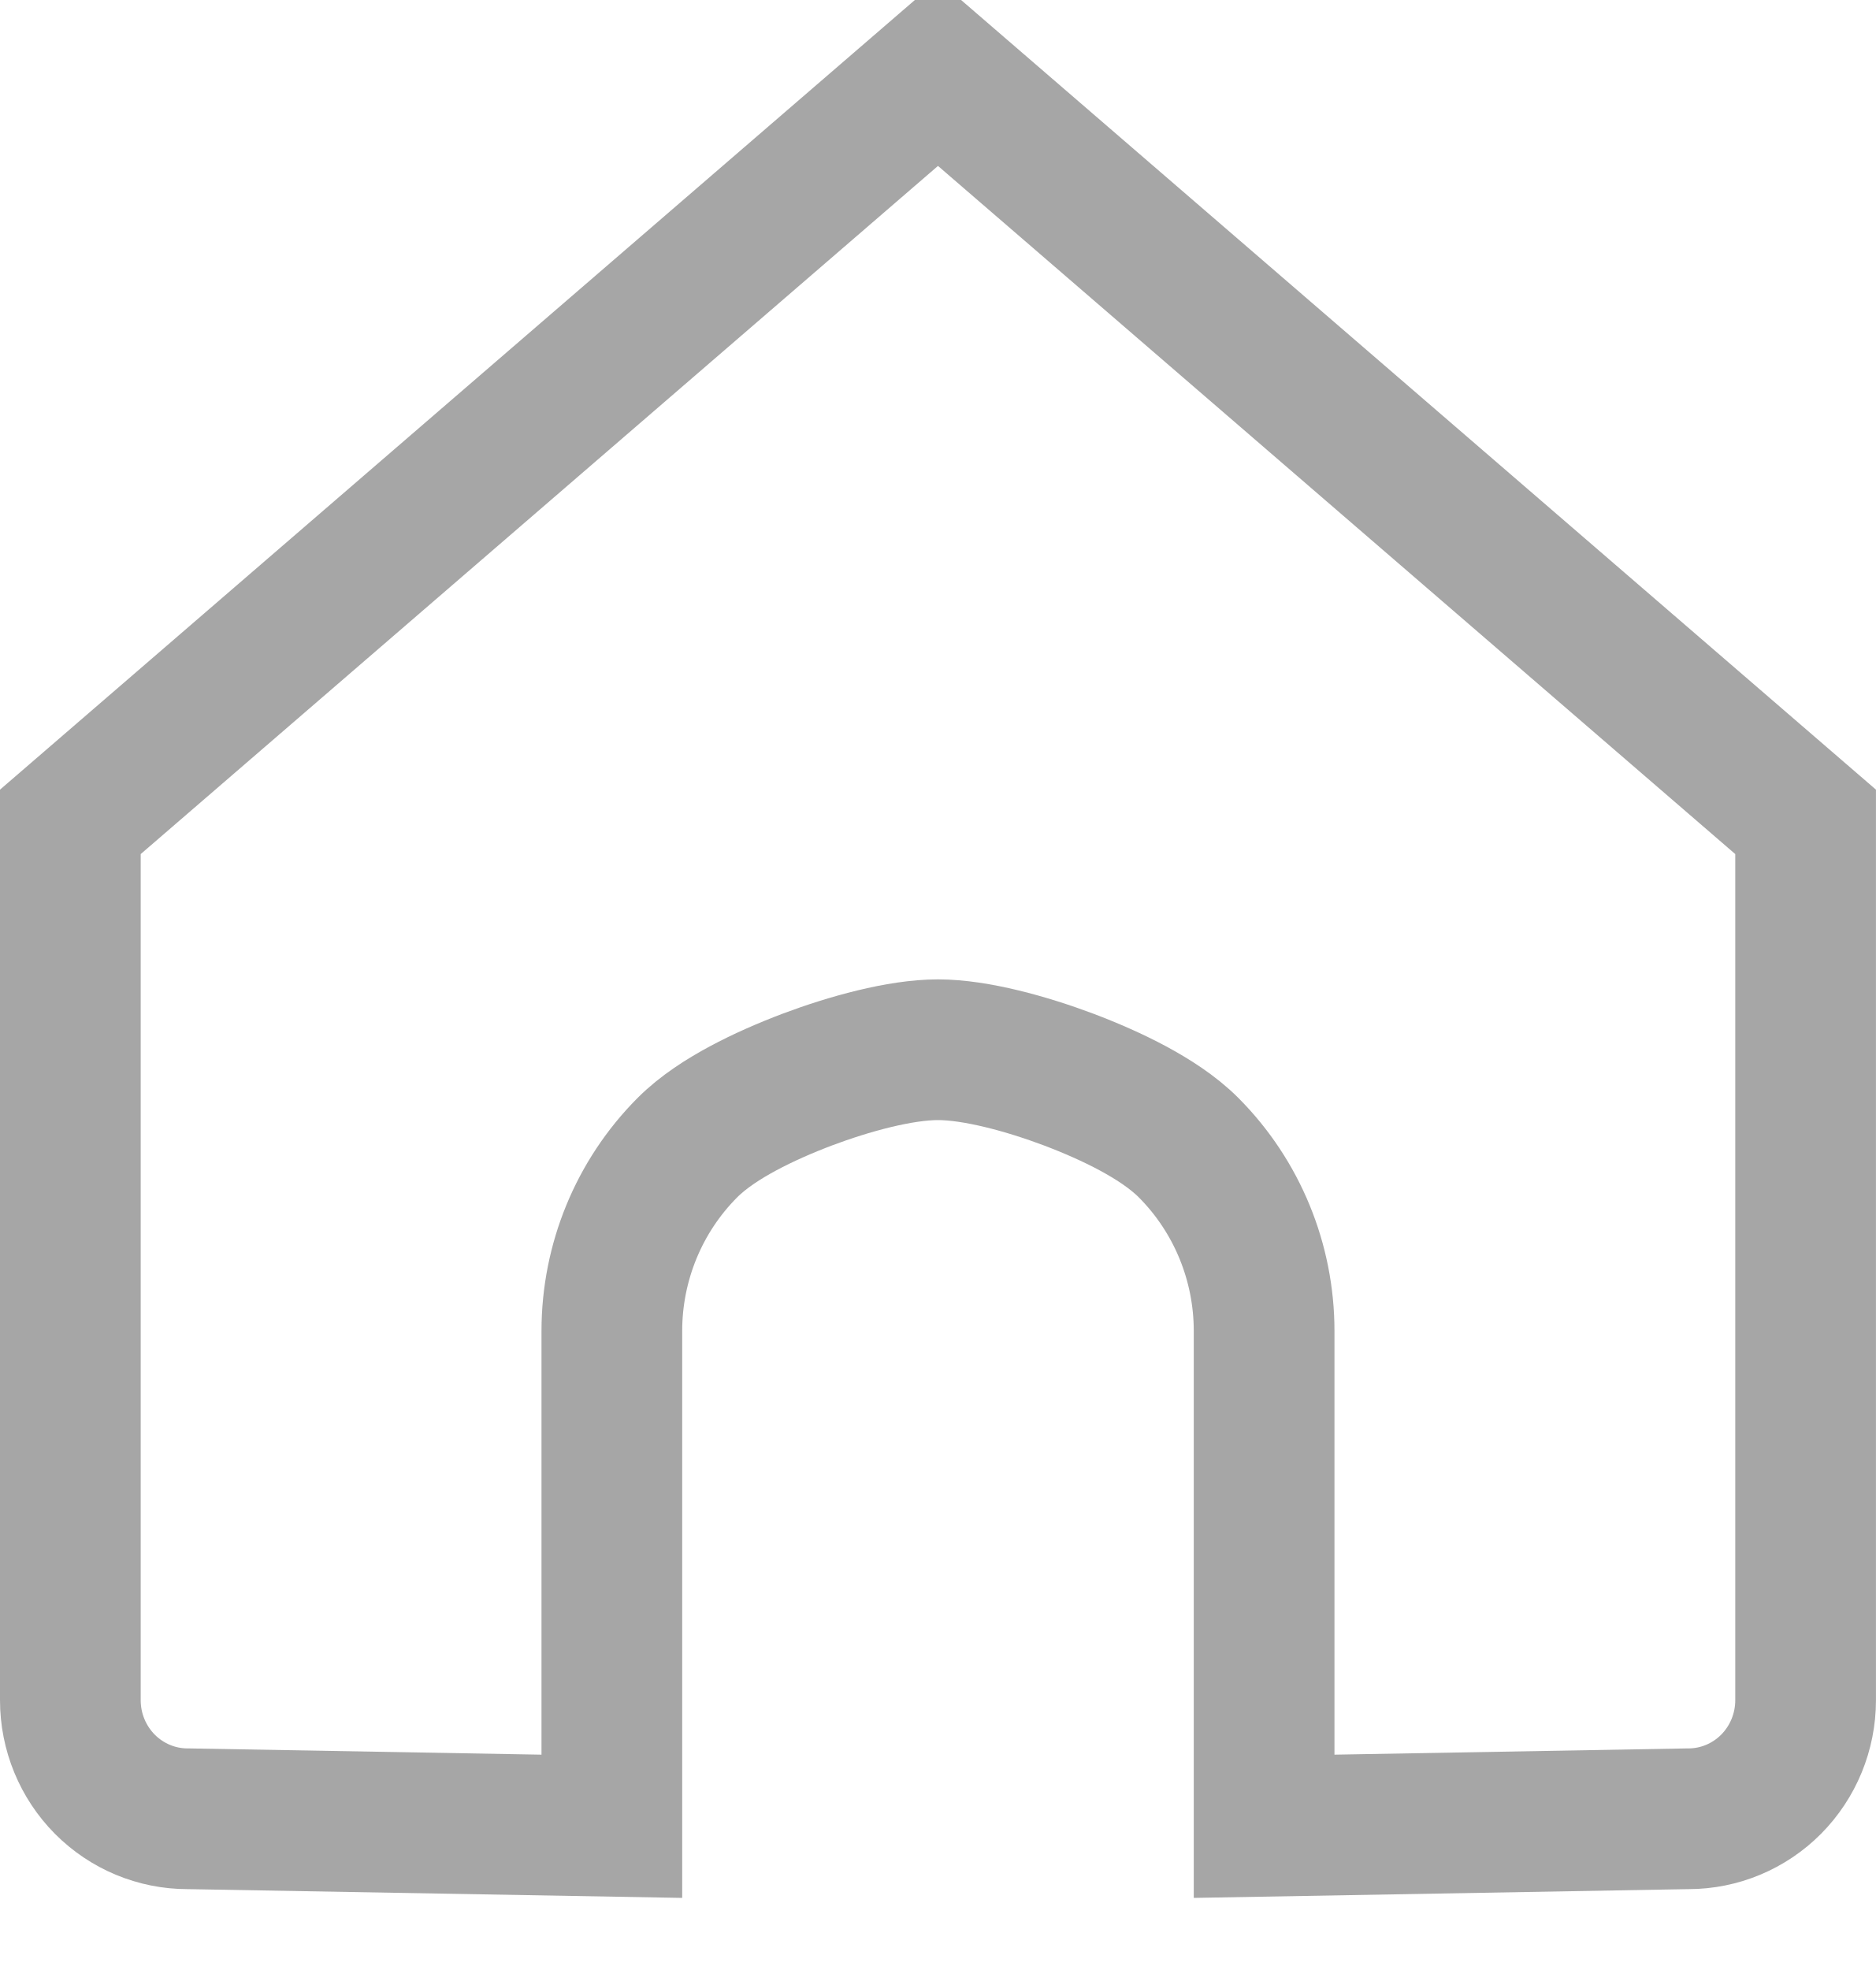
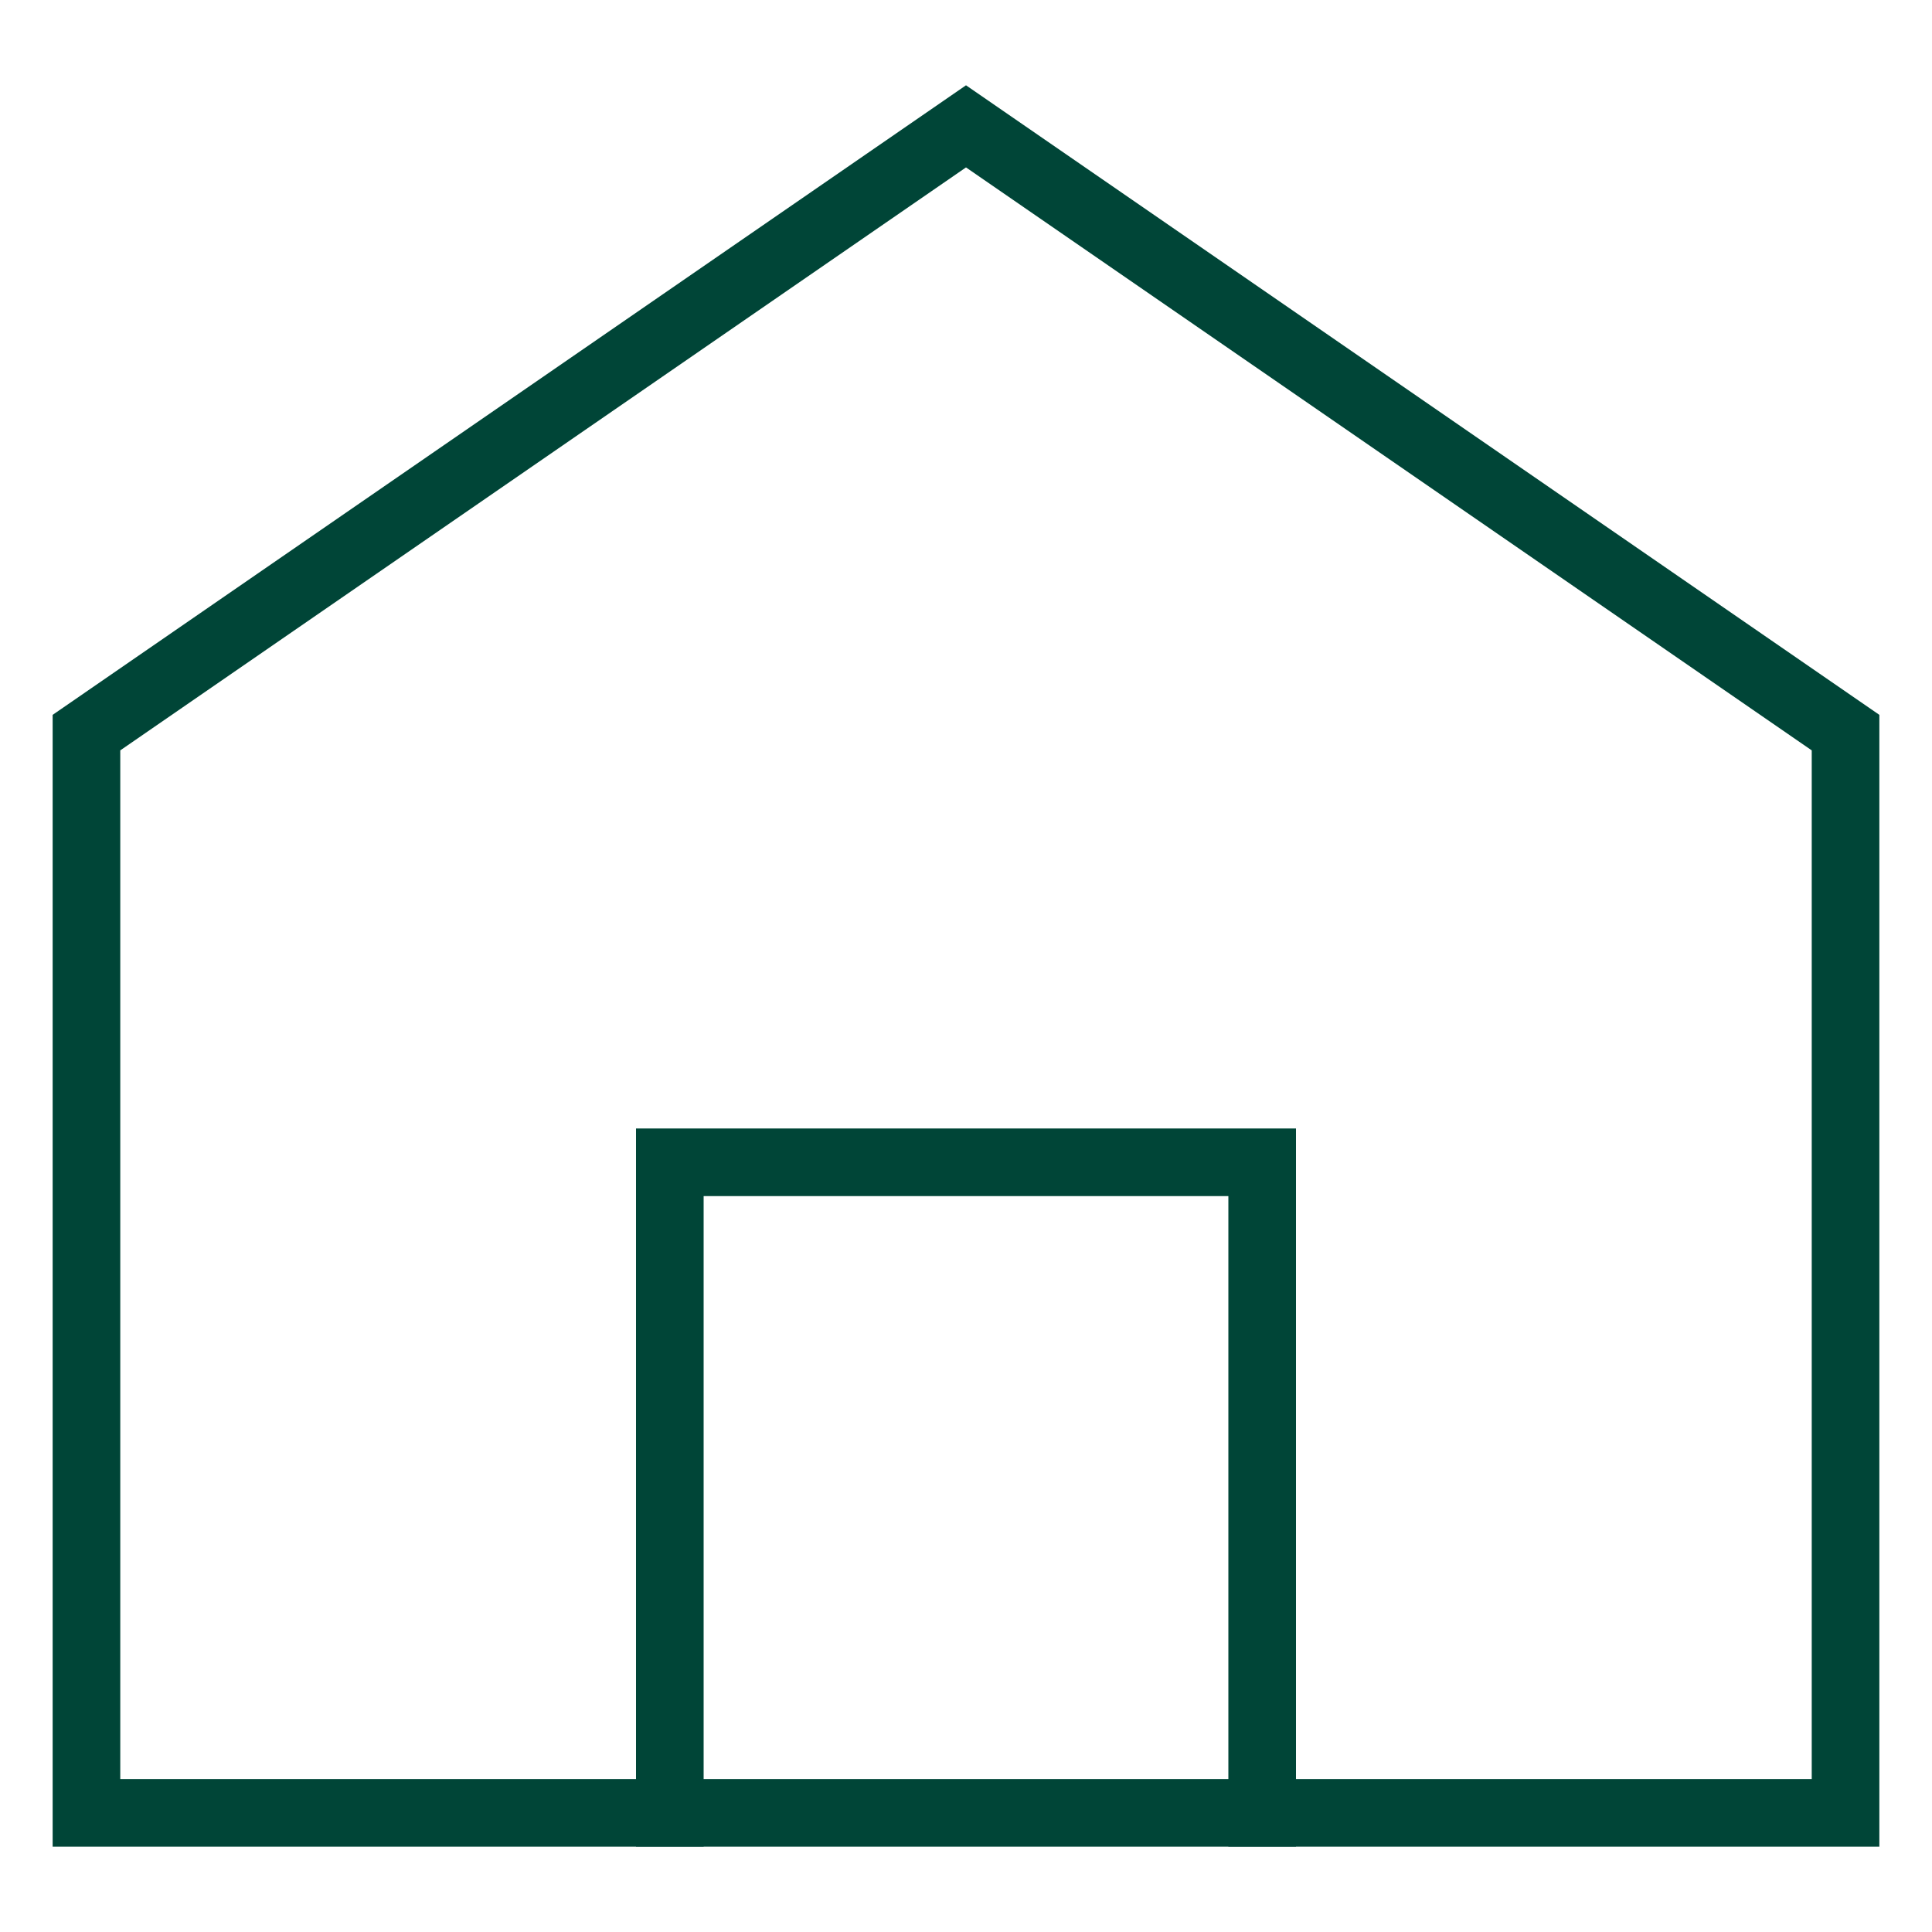
- <svg xmlns="http://www.w3.org/2000/svg" width="20" height="21" viewBox="0 0 20 21" fill="none">
-   <path d="M2.013 19.388L2.013 19.388H2C1.67 19.388 1.353 19.256 1.118 19.02C0.883 18.783 0.75 18.461 0.75 18.124V8.761L10 0.778L19.25 8.761V18.124C19.25 18.461 19.117 18.783 18.882 19.02C18.647 19.256 18.33 19.388 18 19.388V19.388L17.987 19.388L13.477 19.468V14.188C13.477 13.457 13.189 12.754 12.674 12.236C12.502 12.063 12.278 11.923 12.078 11.815C11.866 11.701 11.628 11.597 11.393 11.508C10.951 11.342 10.405 11.19 10 11.19C9.595 11.19 9.049 11.342 8.607 11.508C8.372 11.597 8.134 11.701 7.922 11.815C7.721 11.923 7.498 12.063 7.326 12.236C6.811 12.754 6.523 13.457 6.523 14.188V19.468L2.013 19.388Z" stroke="black" stroke-opacity="0.35" stroke-width="1.5" />
+ <svg xmlns="http://www.w3.org/2000/svg" width="20" height="20" viewBox="0 0 20 20" fill="none">
+   <path d="M19.105 18.767H0.895V7.584L10 1.308L19.105 7.584V18.767Z" stroke="#004537" stroke-width="0.7" />
+   <path d="M6.934 19.116V12.032H13.066V19.116" stroke="#004537" stroke-width="0.7" stroke-miterlimit="10" />
</svg>
